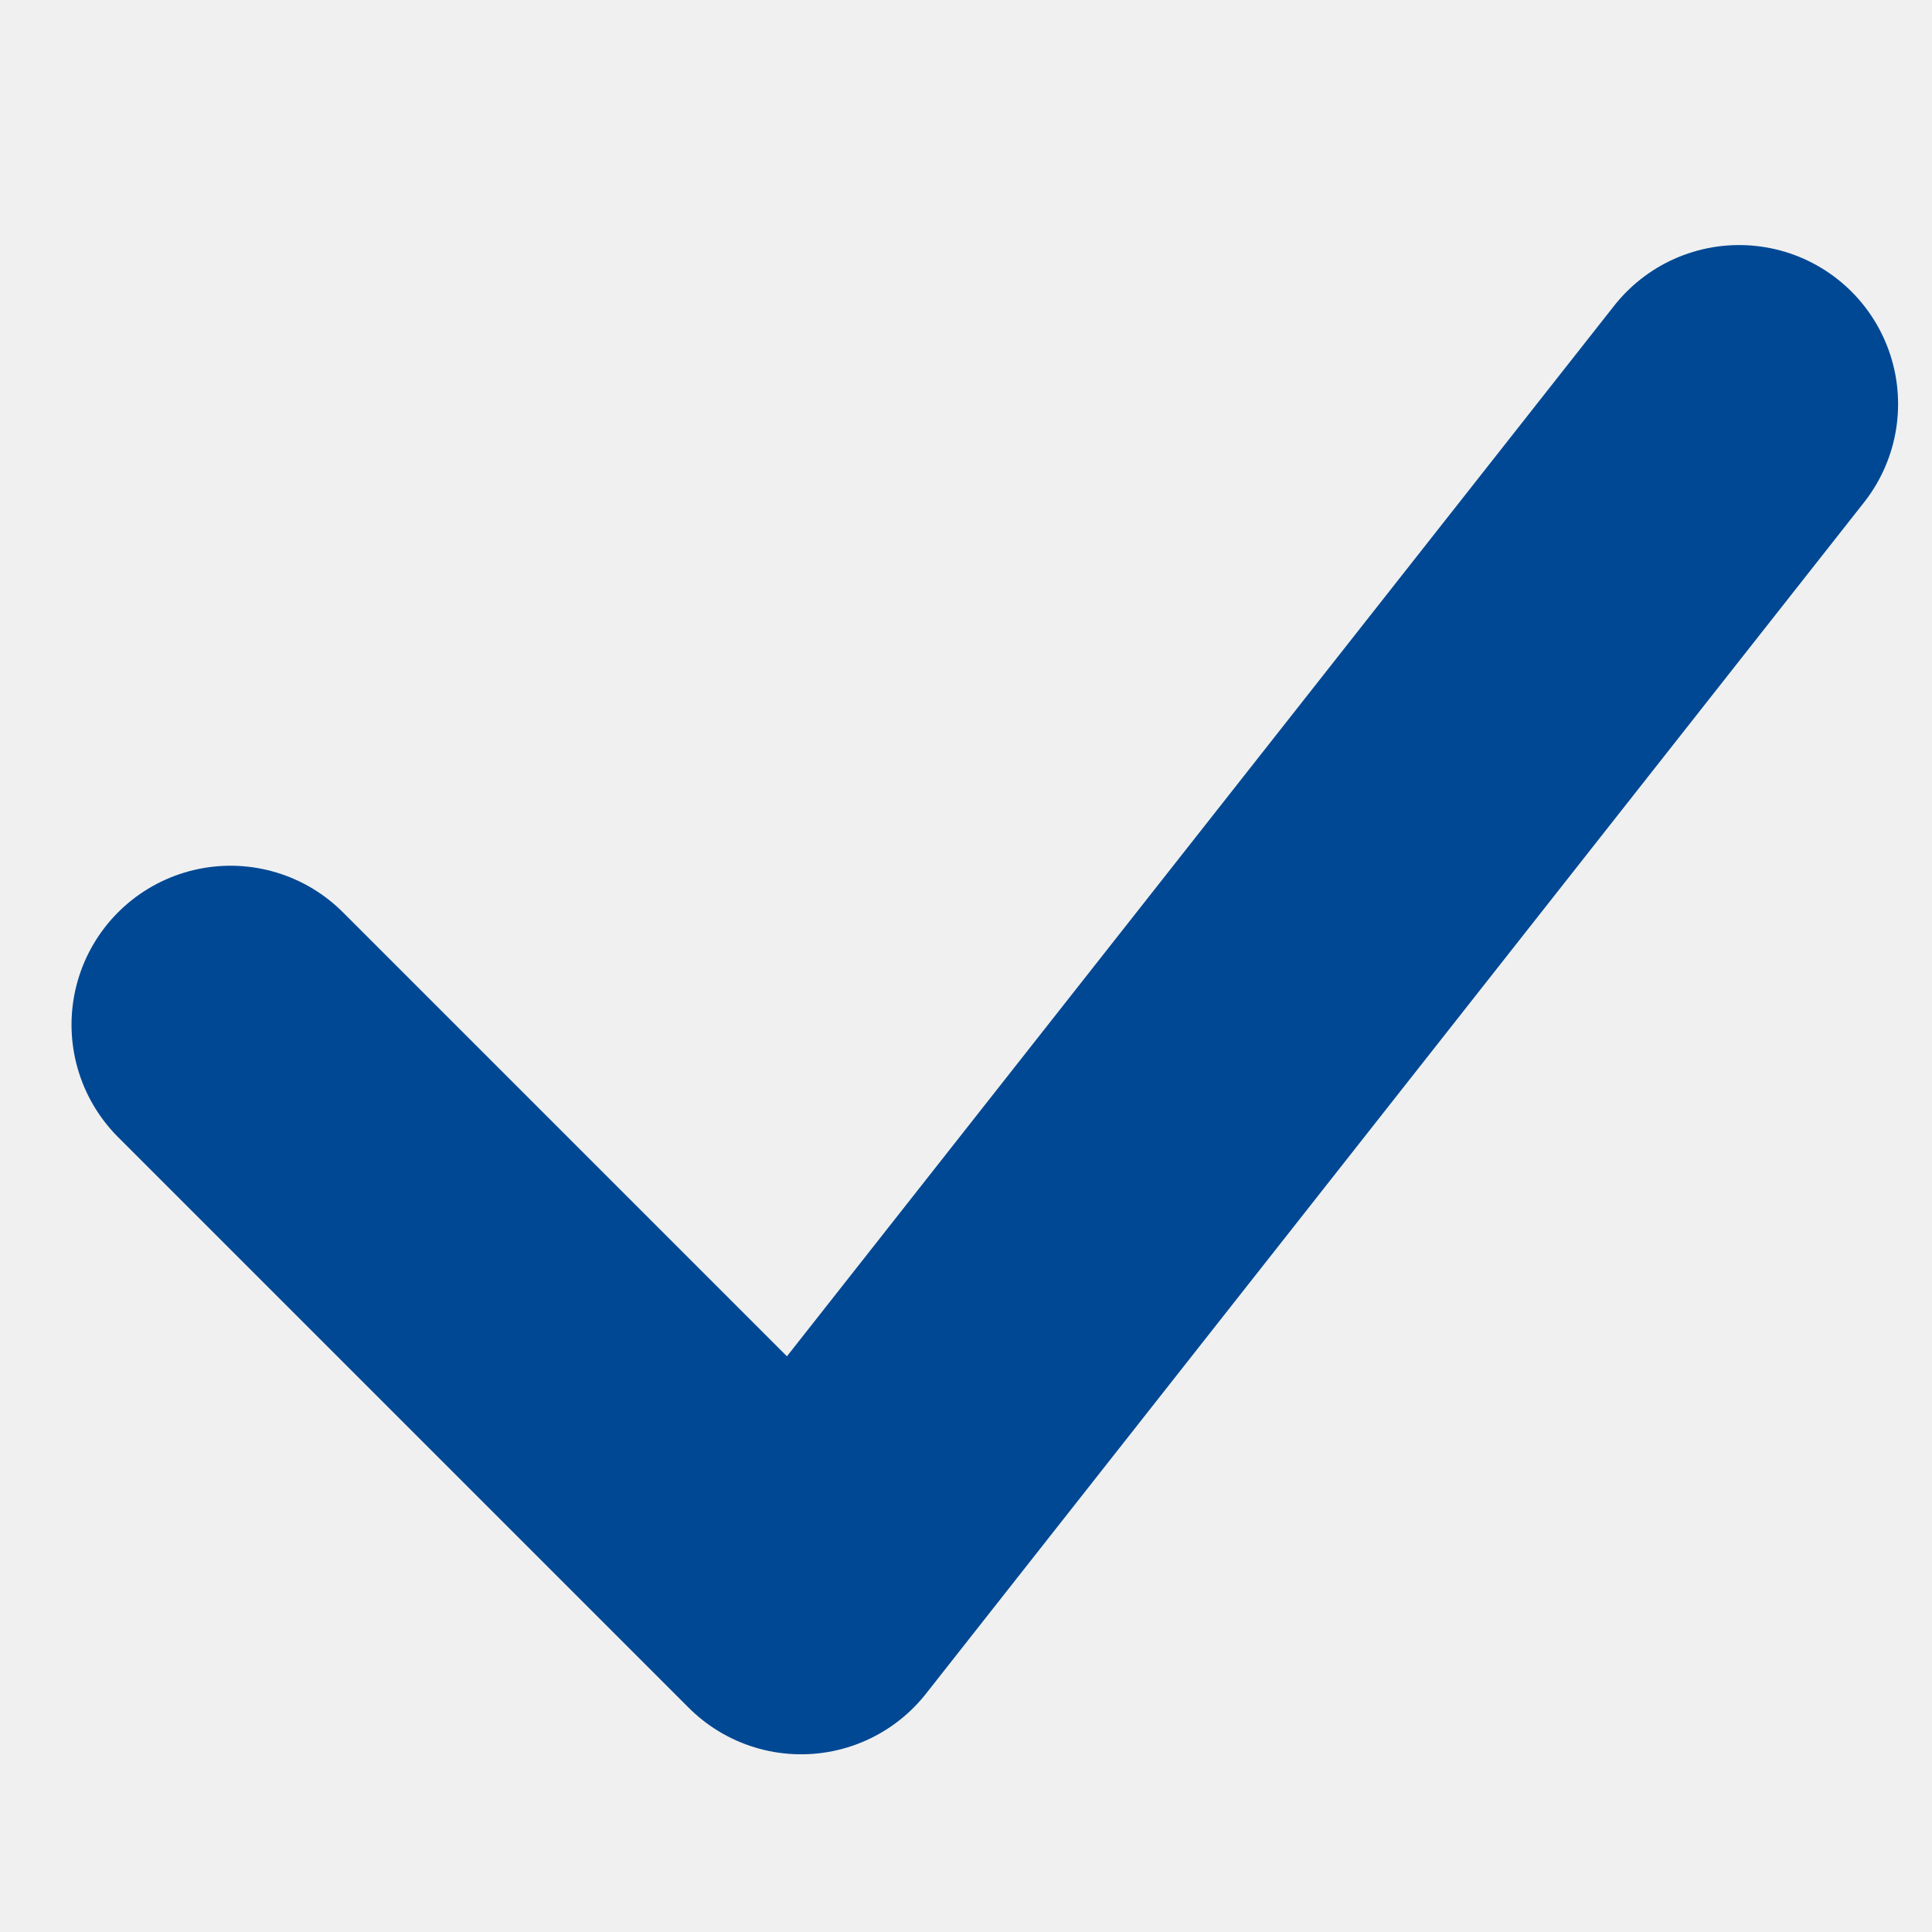
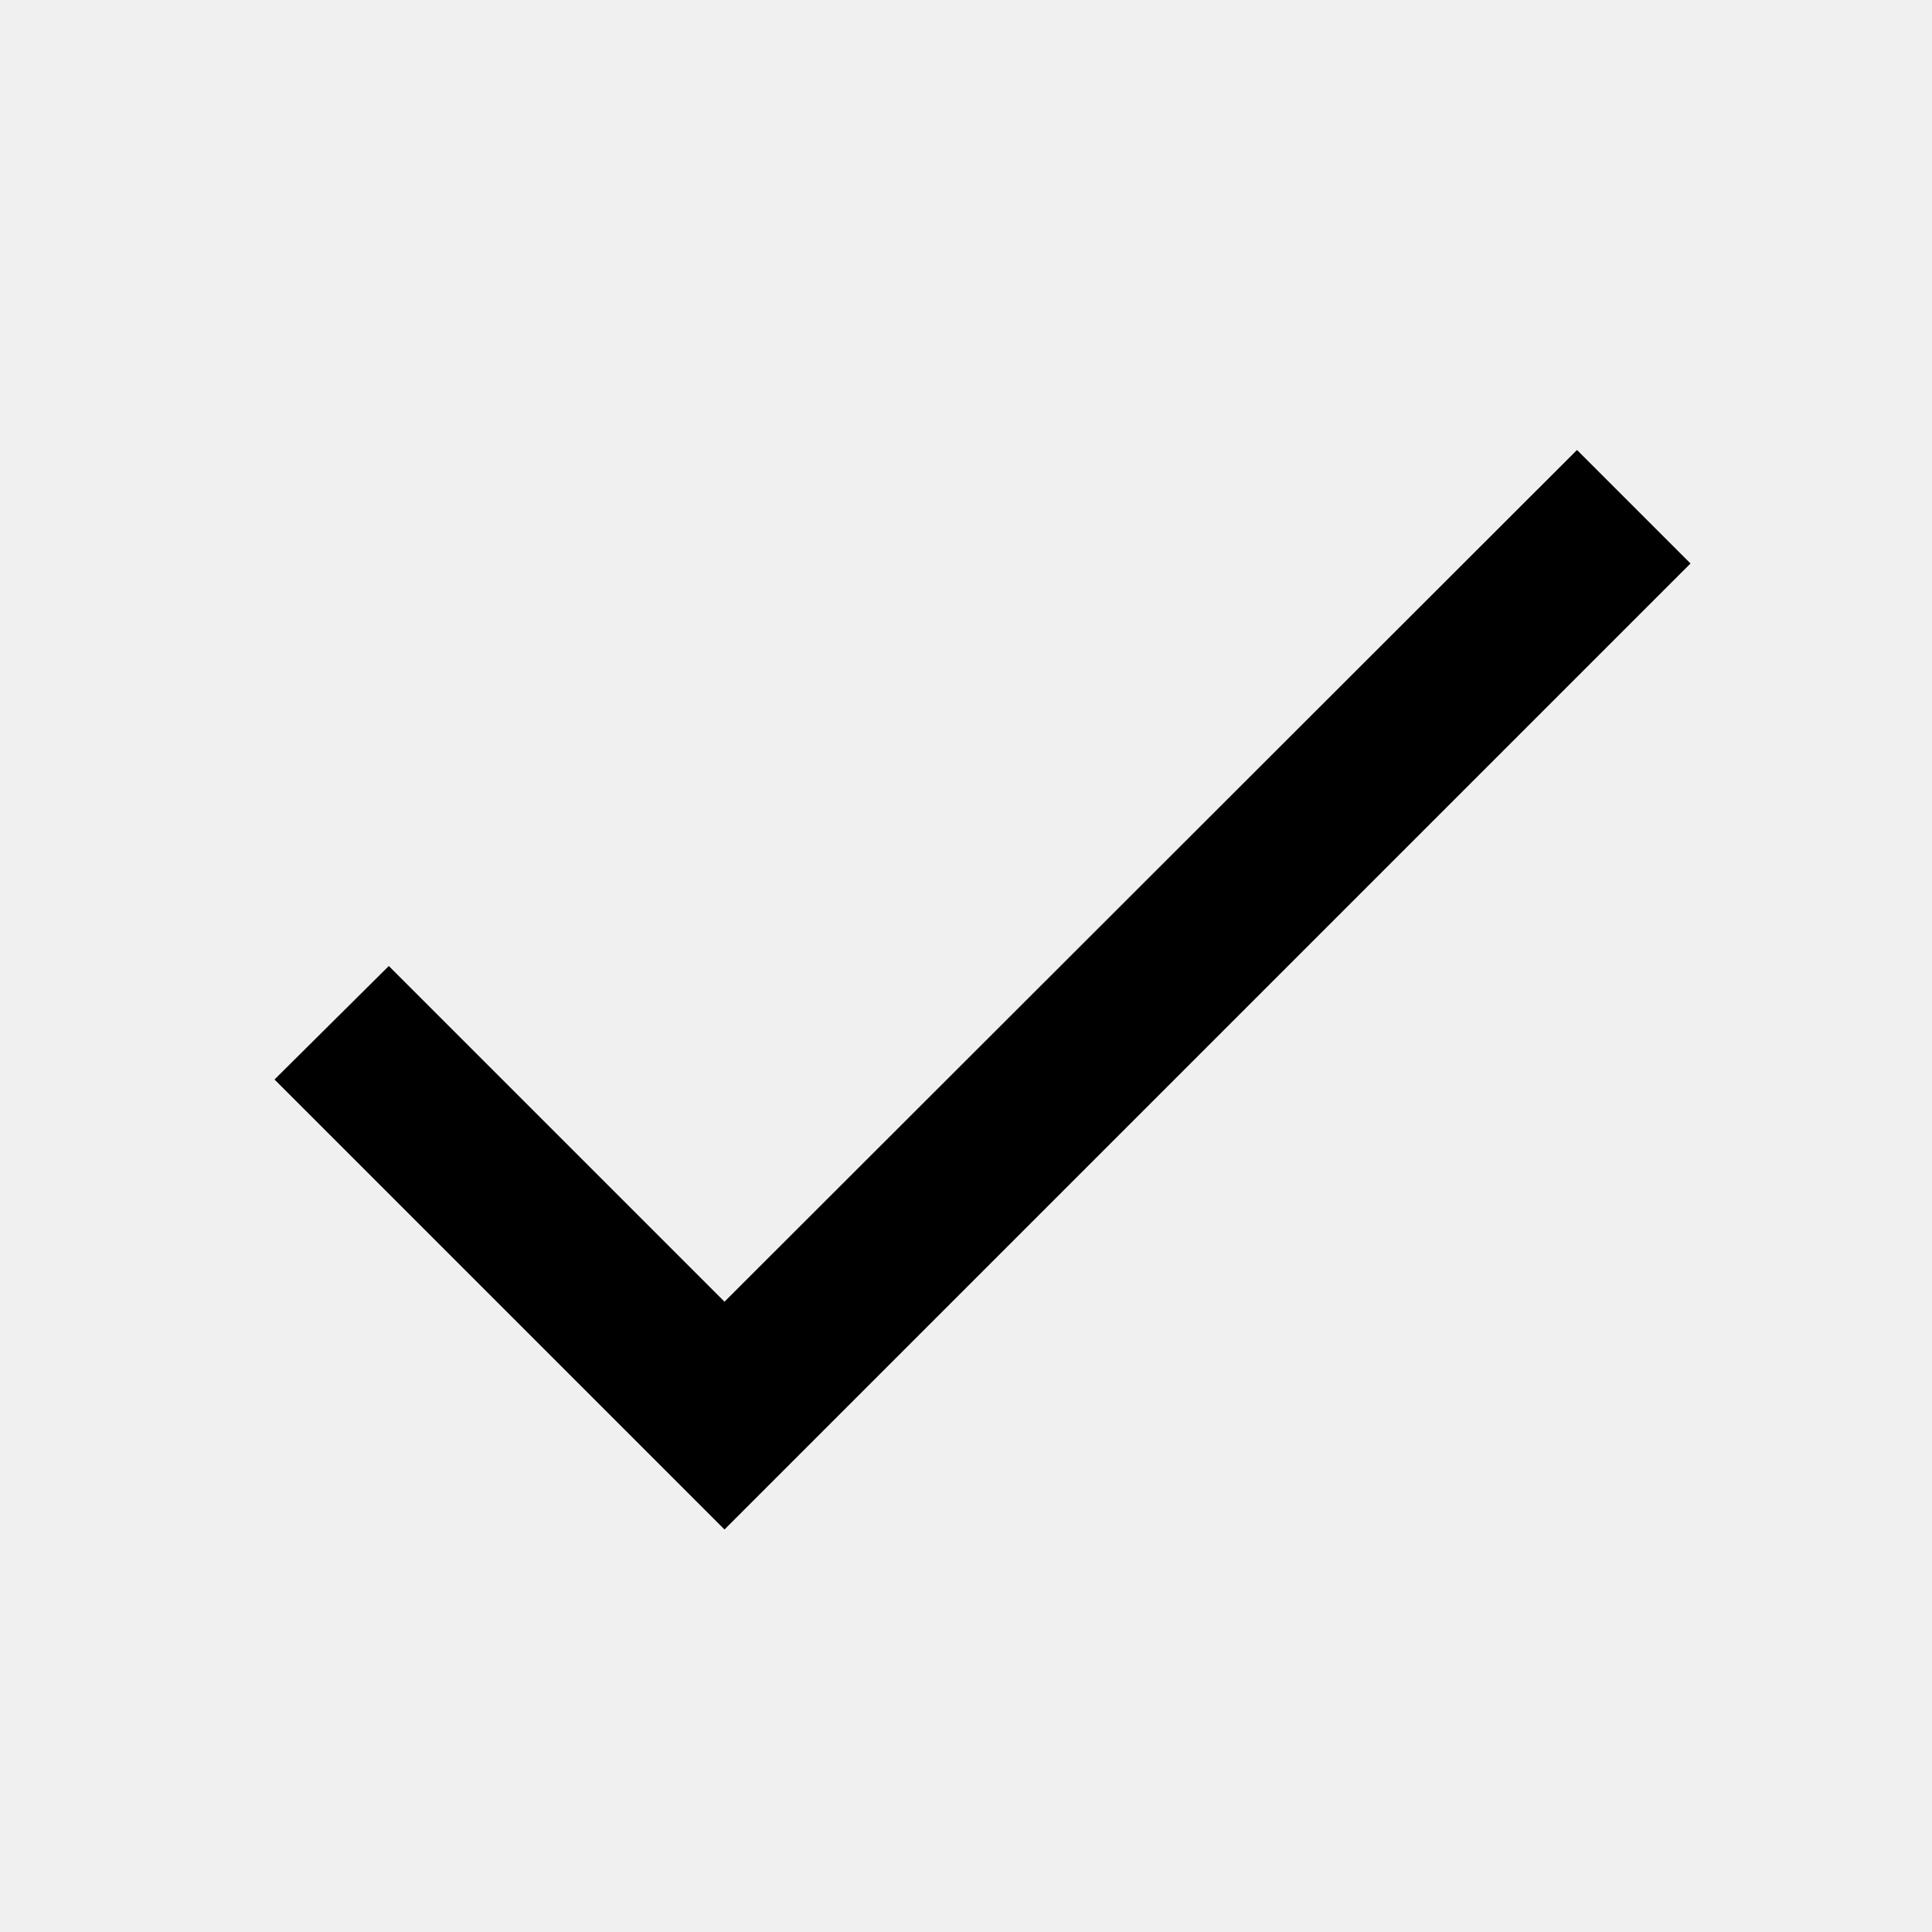
- <svg xmlns="http://www.w3.org/2000/svg" xmlns:xlink="http://www.w3.org/1999/xlink" width="27" height="27" viewBox="0 0 27 27" version="1.1" id="svg2">
-   <defs id="defs8">
-     <circle id="path-1" cx="15" cy="15" r="15" />
-     <mask id="mask-2" maskContentUnits="userSpaceOnUse" maskUnits="objectBoundingBox" x="0" y="0" width="30" height="30" fill="white">
-       <use xlink:href="#path-1" id="use12" x="0" y="0" width="100%" height="100%" />
-     </mask>
-   </defs>
-   <g id="Screens" transform="matrix(2.221834,0,0,2.221834,-70.0992,-69.89581)" style="fill:none;fill-rule:evenodd;stroke:none;stroke-width:1">
-     <g id="check-circle">
-       <g id="Checkbox_AGB_checked" transform="translate(23,23)">
-         <g id="Checkbox_AGB" style="fill-rule:evenodd;stroke:#979797;stroke-width:1">
-           <use id="Oval-263" mask="url(#mask-2)" xlink:href="#path-1" style="stroke-width:4" x="0" y="0" width="100%" height="100%" />
-         </g>
-         <path d="m 10,14.904 c 1.468,1.468 3.589,3.589 3.589,3.589 0,0 3.473,-4.411 5.9,-7.493" id="Line" style="stroke:#004894;stroke-width:2;stroke-linecap:round;stroke-linejoin:round" />
-       </g>
-     </g>
-   </g>
+ <svg xmlns="http://www.w3.org/2000/svg" fill="currentColor" height="24" viewBox="0 0 24 24" width="24">
+   <path d="M0 0h24v24H0z" fill="none" />
+   <path d="M9 16.17L4.83 12l-1.42 1.41L9 19 21 7l-1.41-1.41z" />
</svg>
